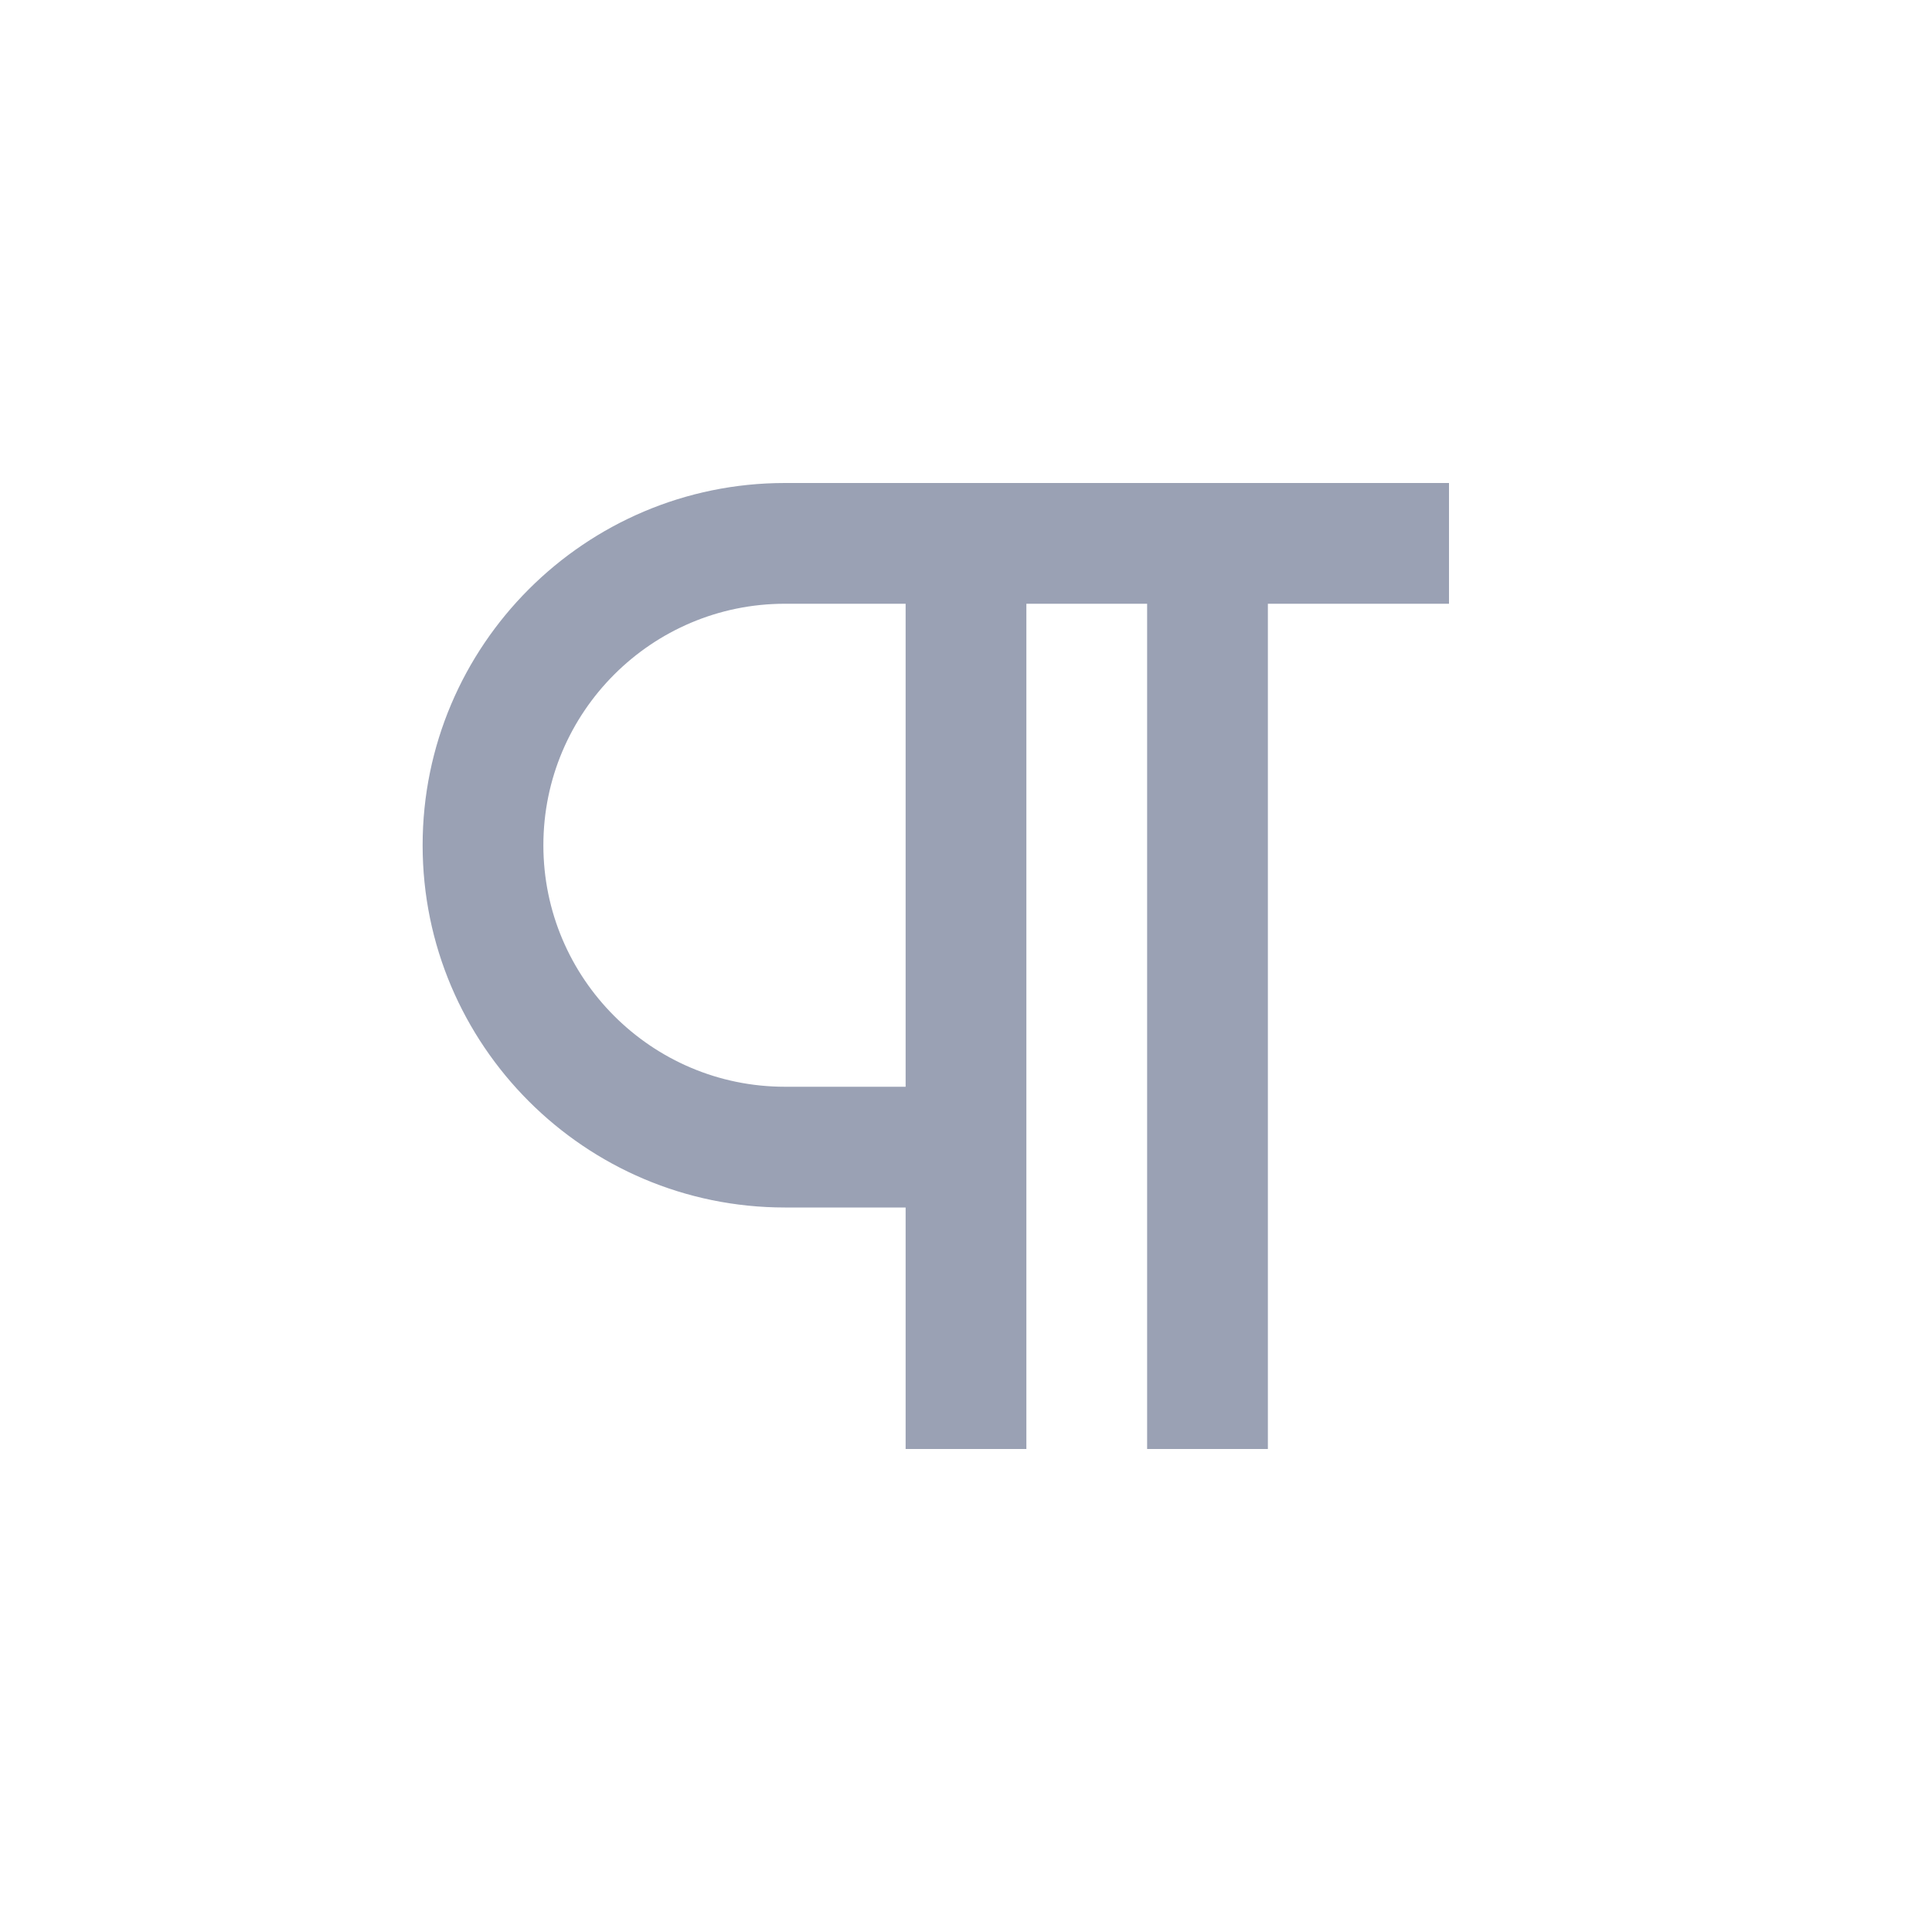
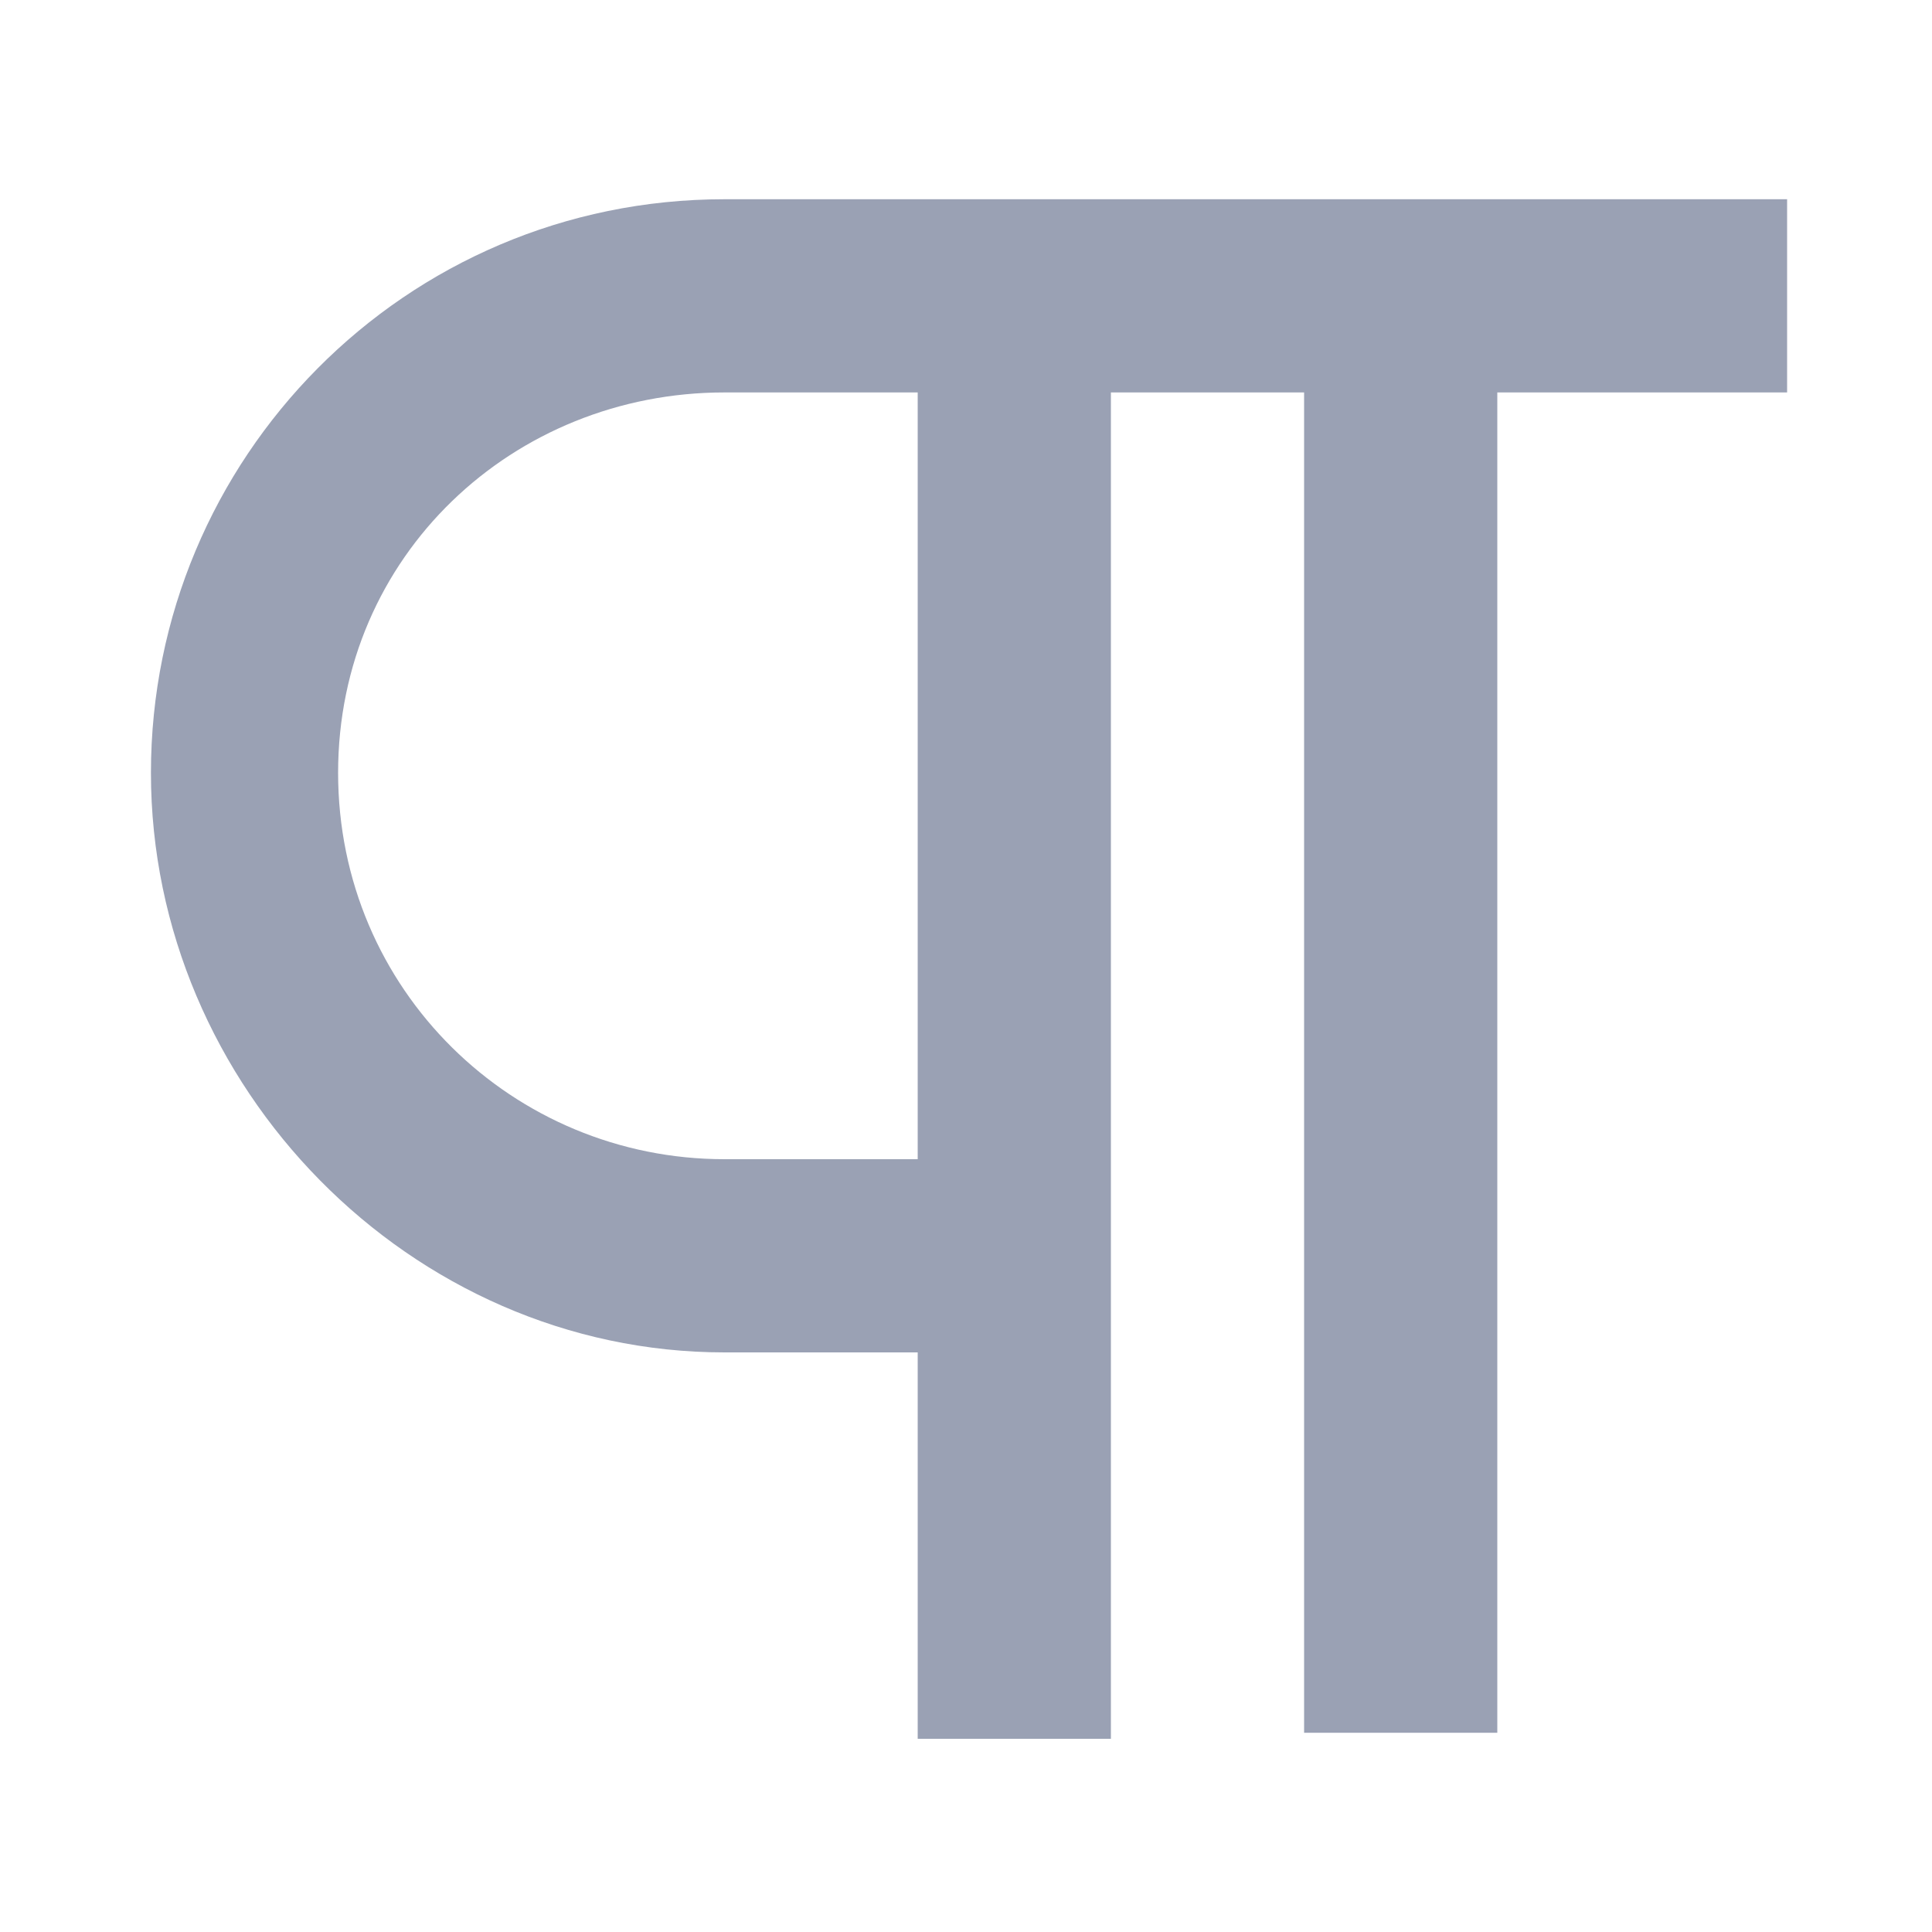
- <svg xmlns="http://www.w3.org/2000/svg" width="32" height="32" viewBox="0 0 32 32" fill="none">
-   <path d="M13 20H15V24H17V10H19V24H21V10H24V8H13C9.691 8 7 10.691 7 14C7 17.309 9.691 20 13 20ZM13 10H15V18H13C10.794 18 9 16.206 9 14C9 11.794 10.794 10 13 10Z" fill="#9AA1B4" />
+ <svg xmlns="http://www.w3.org/2000/svg" version="1.1" id="Layer_1" x="0px" y="0px" viewBox="0 0 32 32" style="enable-background:new 0 0 32 32;" xml:space="preserve">
+   <style type="text/css">
+ 	.st0{fill:#9AA1B4;}
+ </style>
+   <path class="st0" d="M12,22.4h3.2v6.4h3.2V6.5h3.2v22.2h3.2V6.5h4.8V3.3H12c-5.3,0-9.5,4.3-9.5,9.5S6.8,22.4,12,22.4z M12,6.5h3.2  v12.7H12c-3.5,0-6.4-2.8-6.4-6.4S8.5,6.5,12,6.5z" />
</svg>
